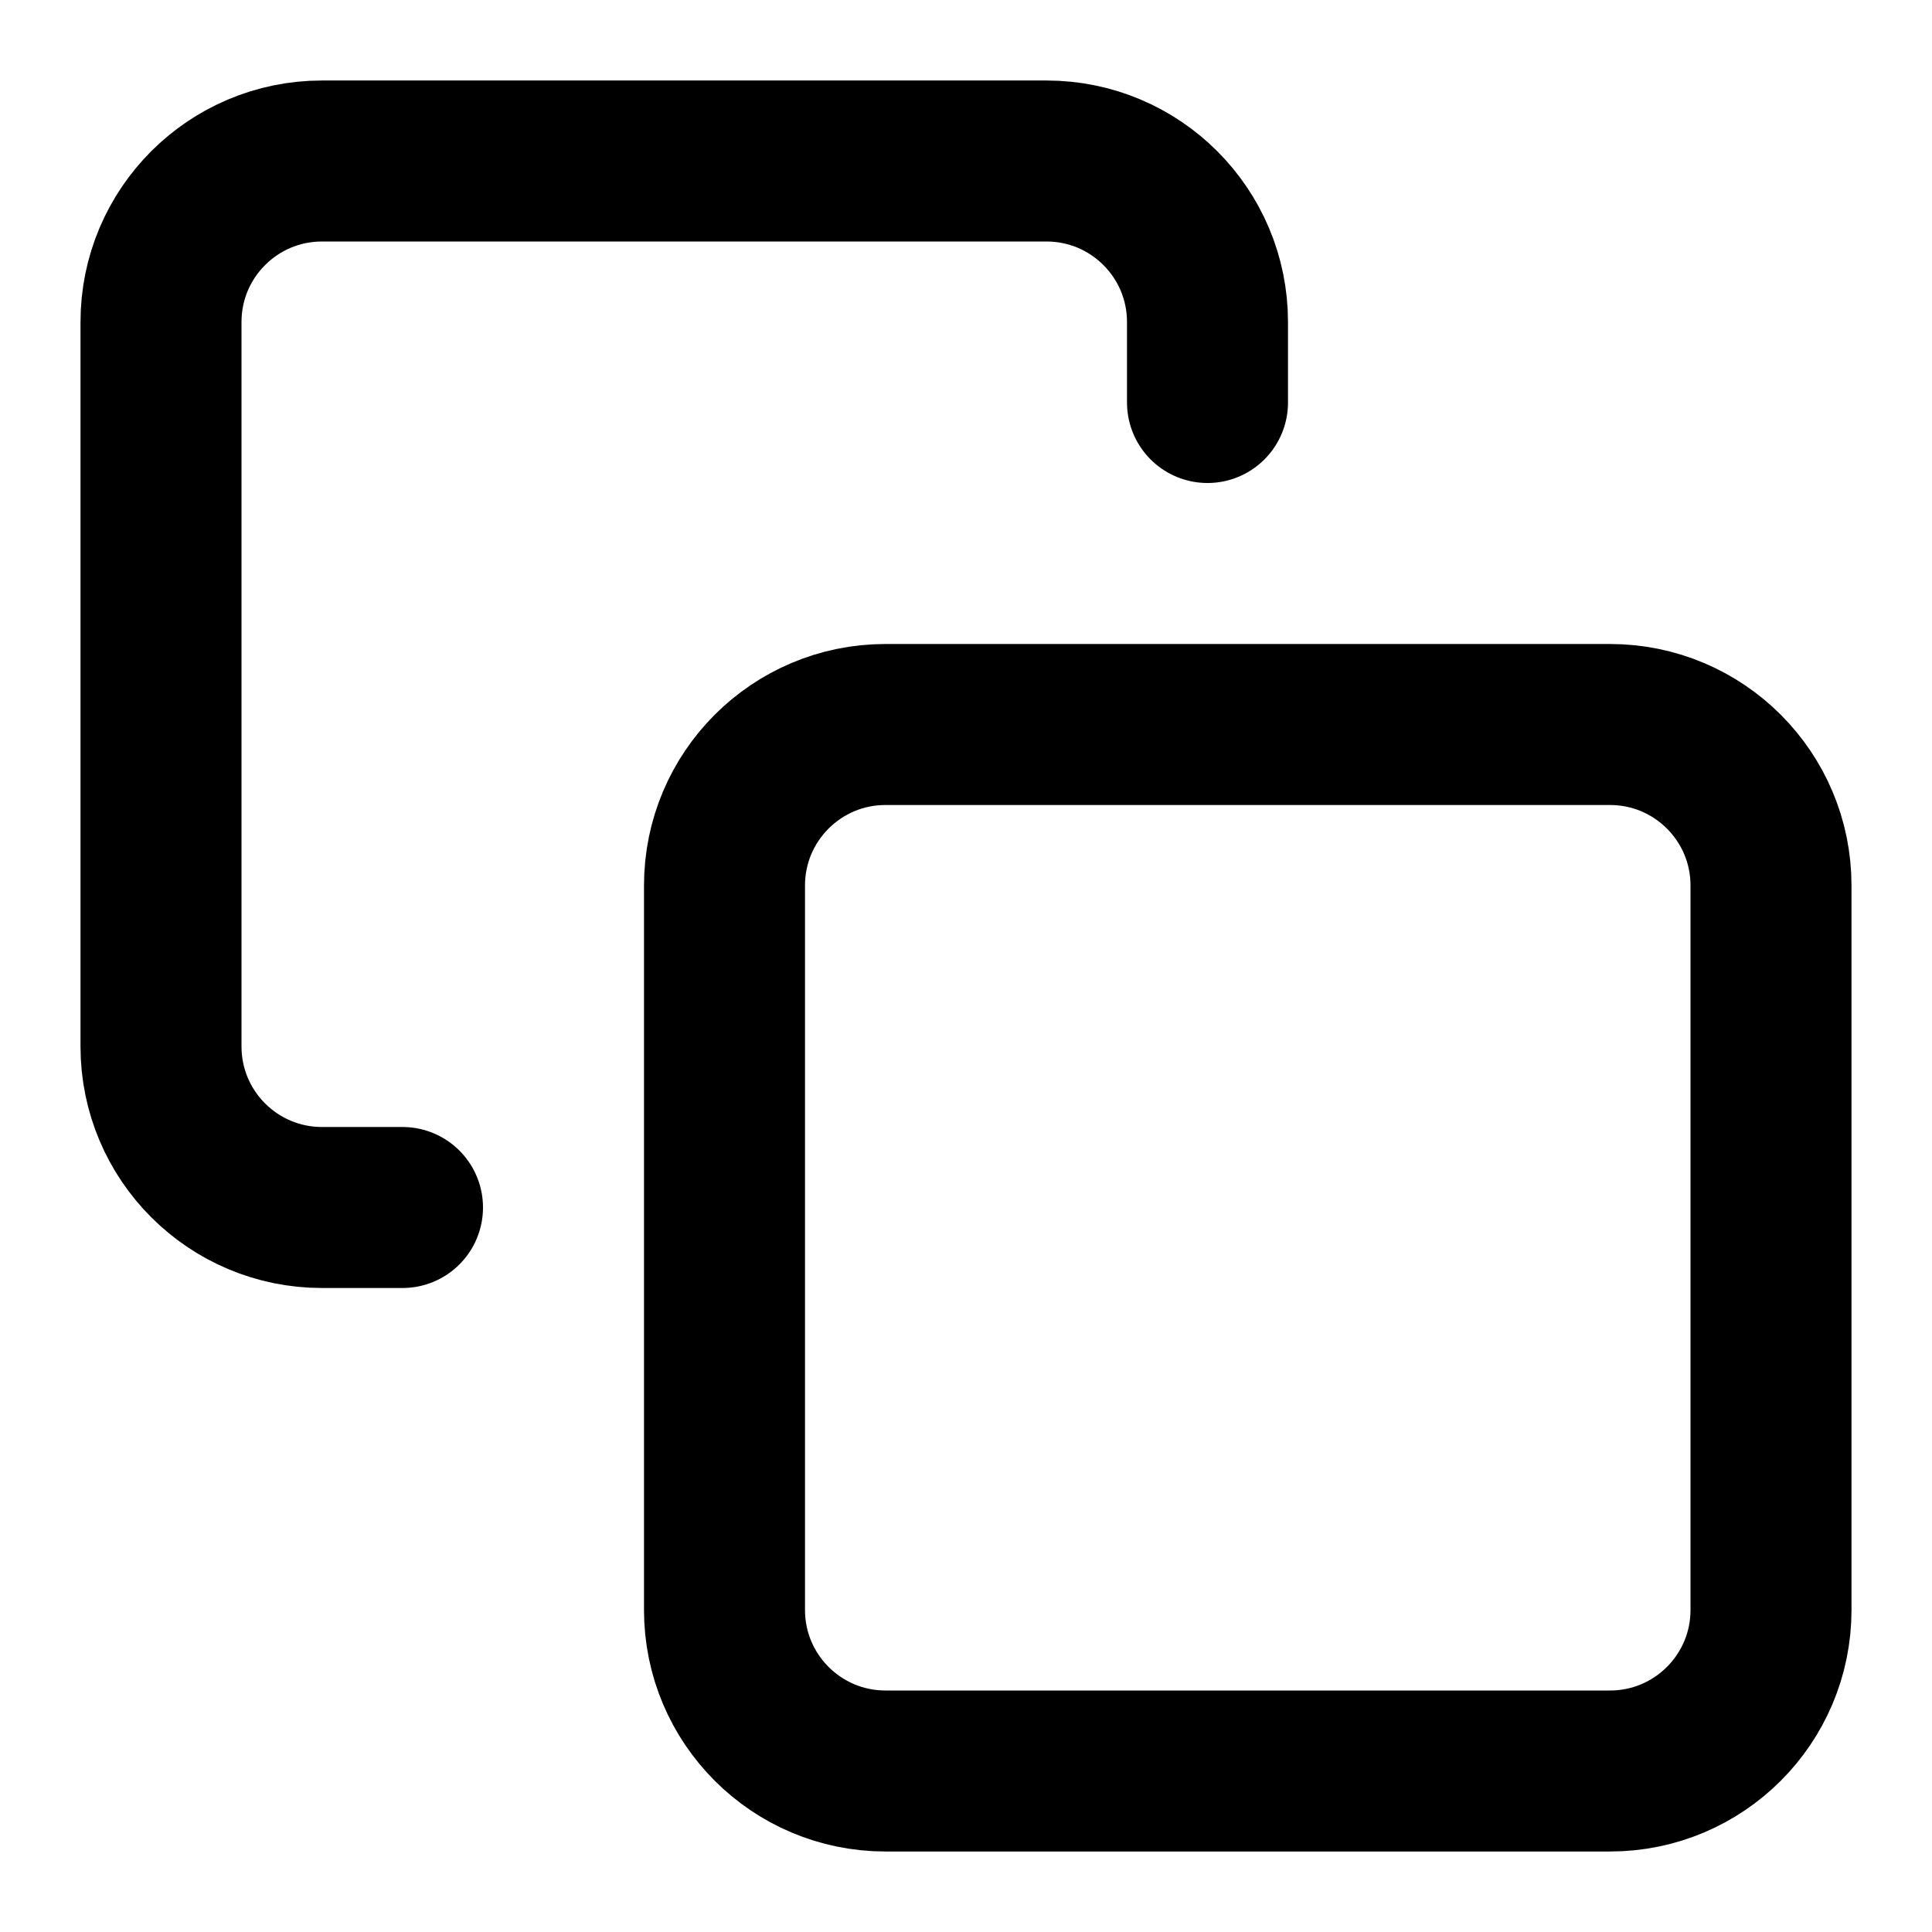
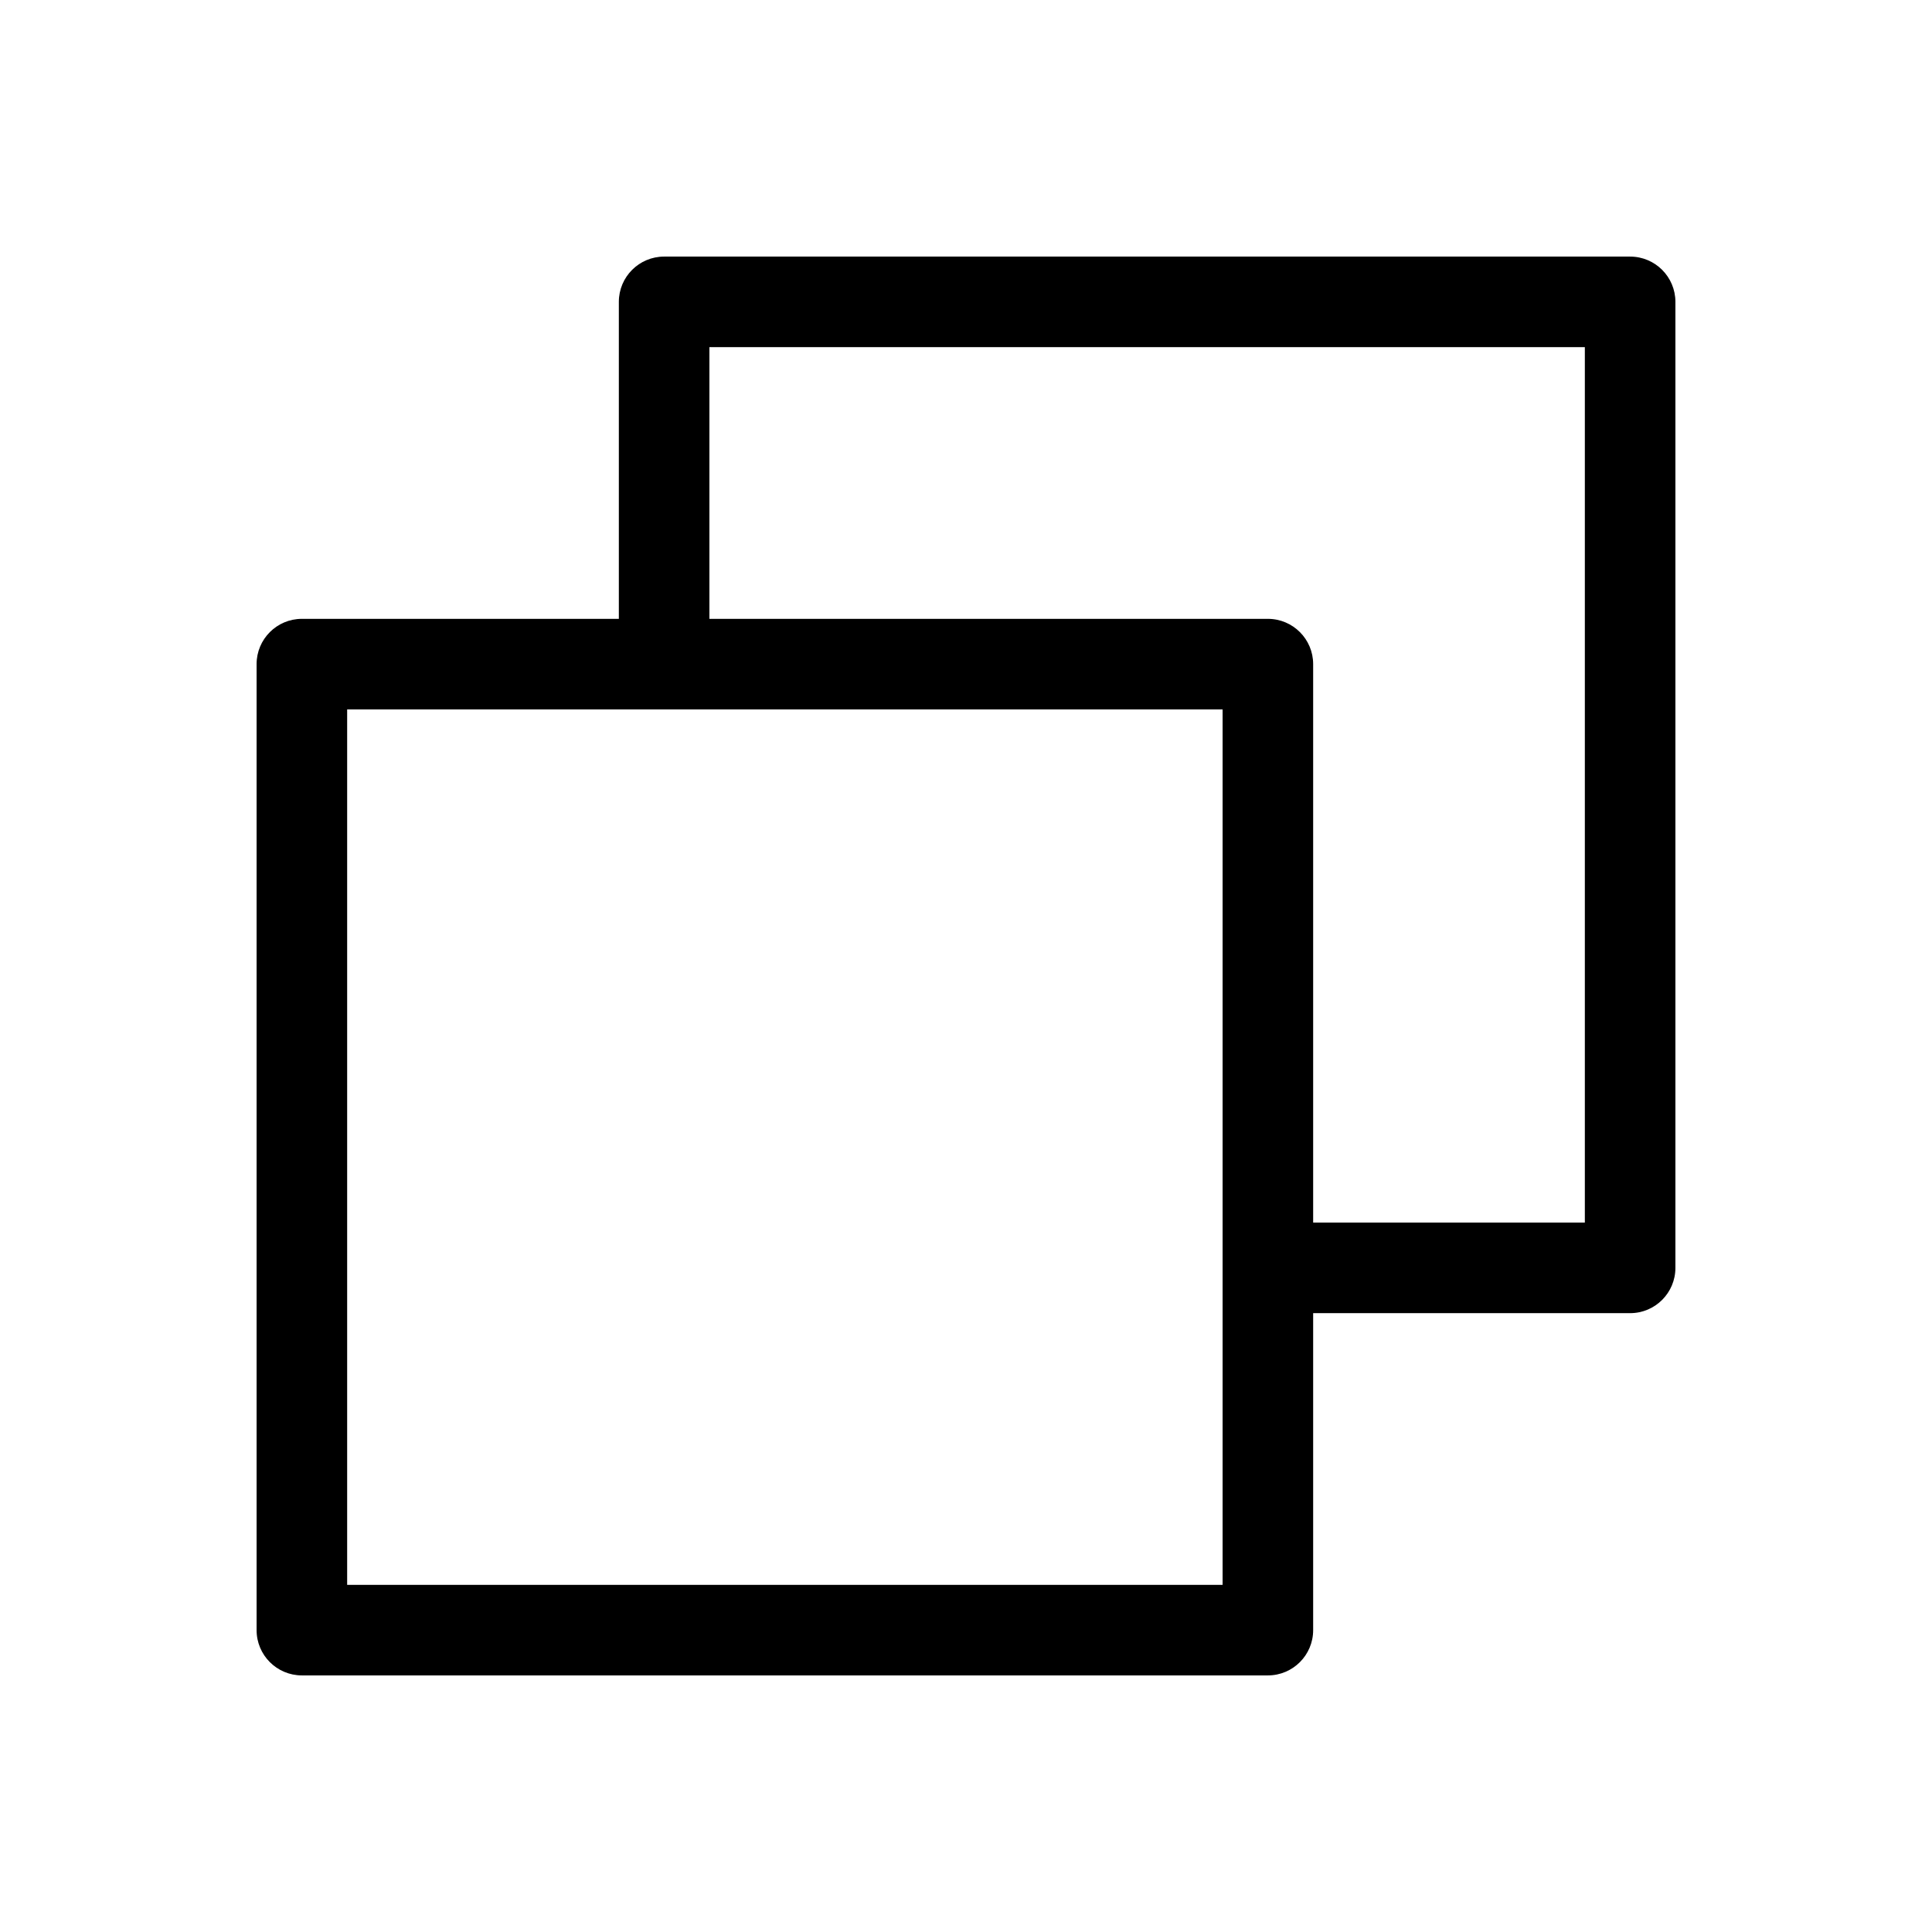
- <svg xmlns="http://www.w3.org/2000/svg" width="24" height="24" viewBox="0 0 24 24" fill="none" stroke="currentColor" stroke-width="2" stroke-linecap="round" stroke-linejoin="round" class="feather feather-copy">
-   <rect x="9" y="9" width="13" height="13" rx="2" ry="2" />
-   <path d="M5 15H4a2 2 0 0 1-2-2V4a2 2 0 0 1 2-2h9a2 2 0 0 1 2 2v1" />
+ <svg xmlns="http://www.w3.org/2000/svg" width="24" height="24" viewBox="0 0 256 256" fill="#000000">
+   <path d="M216,34H88a6,6,0,0,0-6,6V82H40a6,6,0,0,0-6,6V216a6,6,0,0,0,6,6H168a6,6,0,0,0,6-6V174h42a6,6,0,0,0,6-6V40A6,6,0,0,0,216,34ZM162,210H46V94H162Zm48-48H174V88a6,6,0,0,0-6-6H94V46H210Z" />
</svg>
